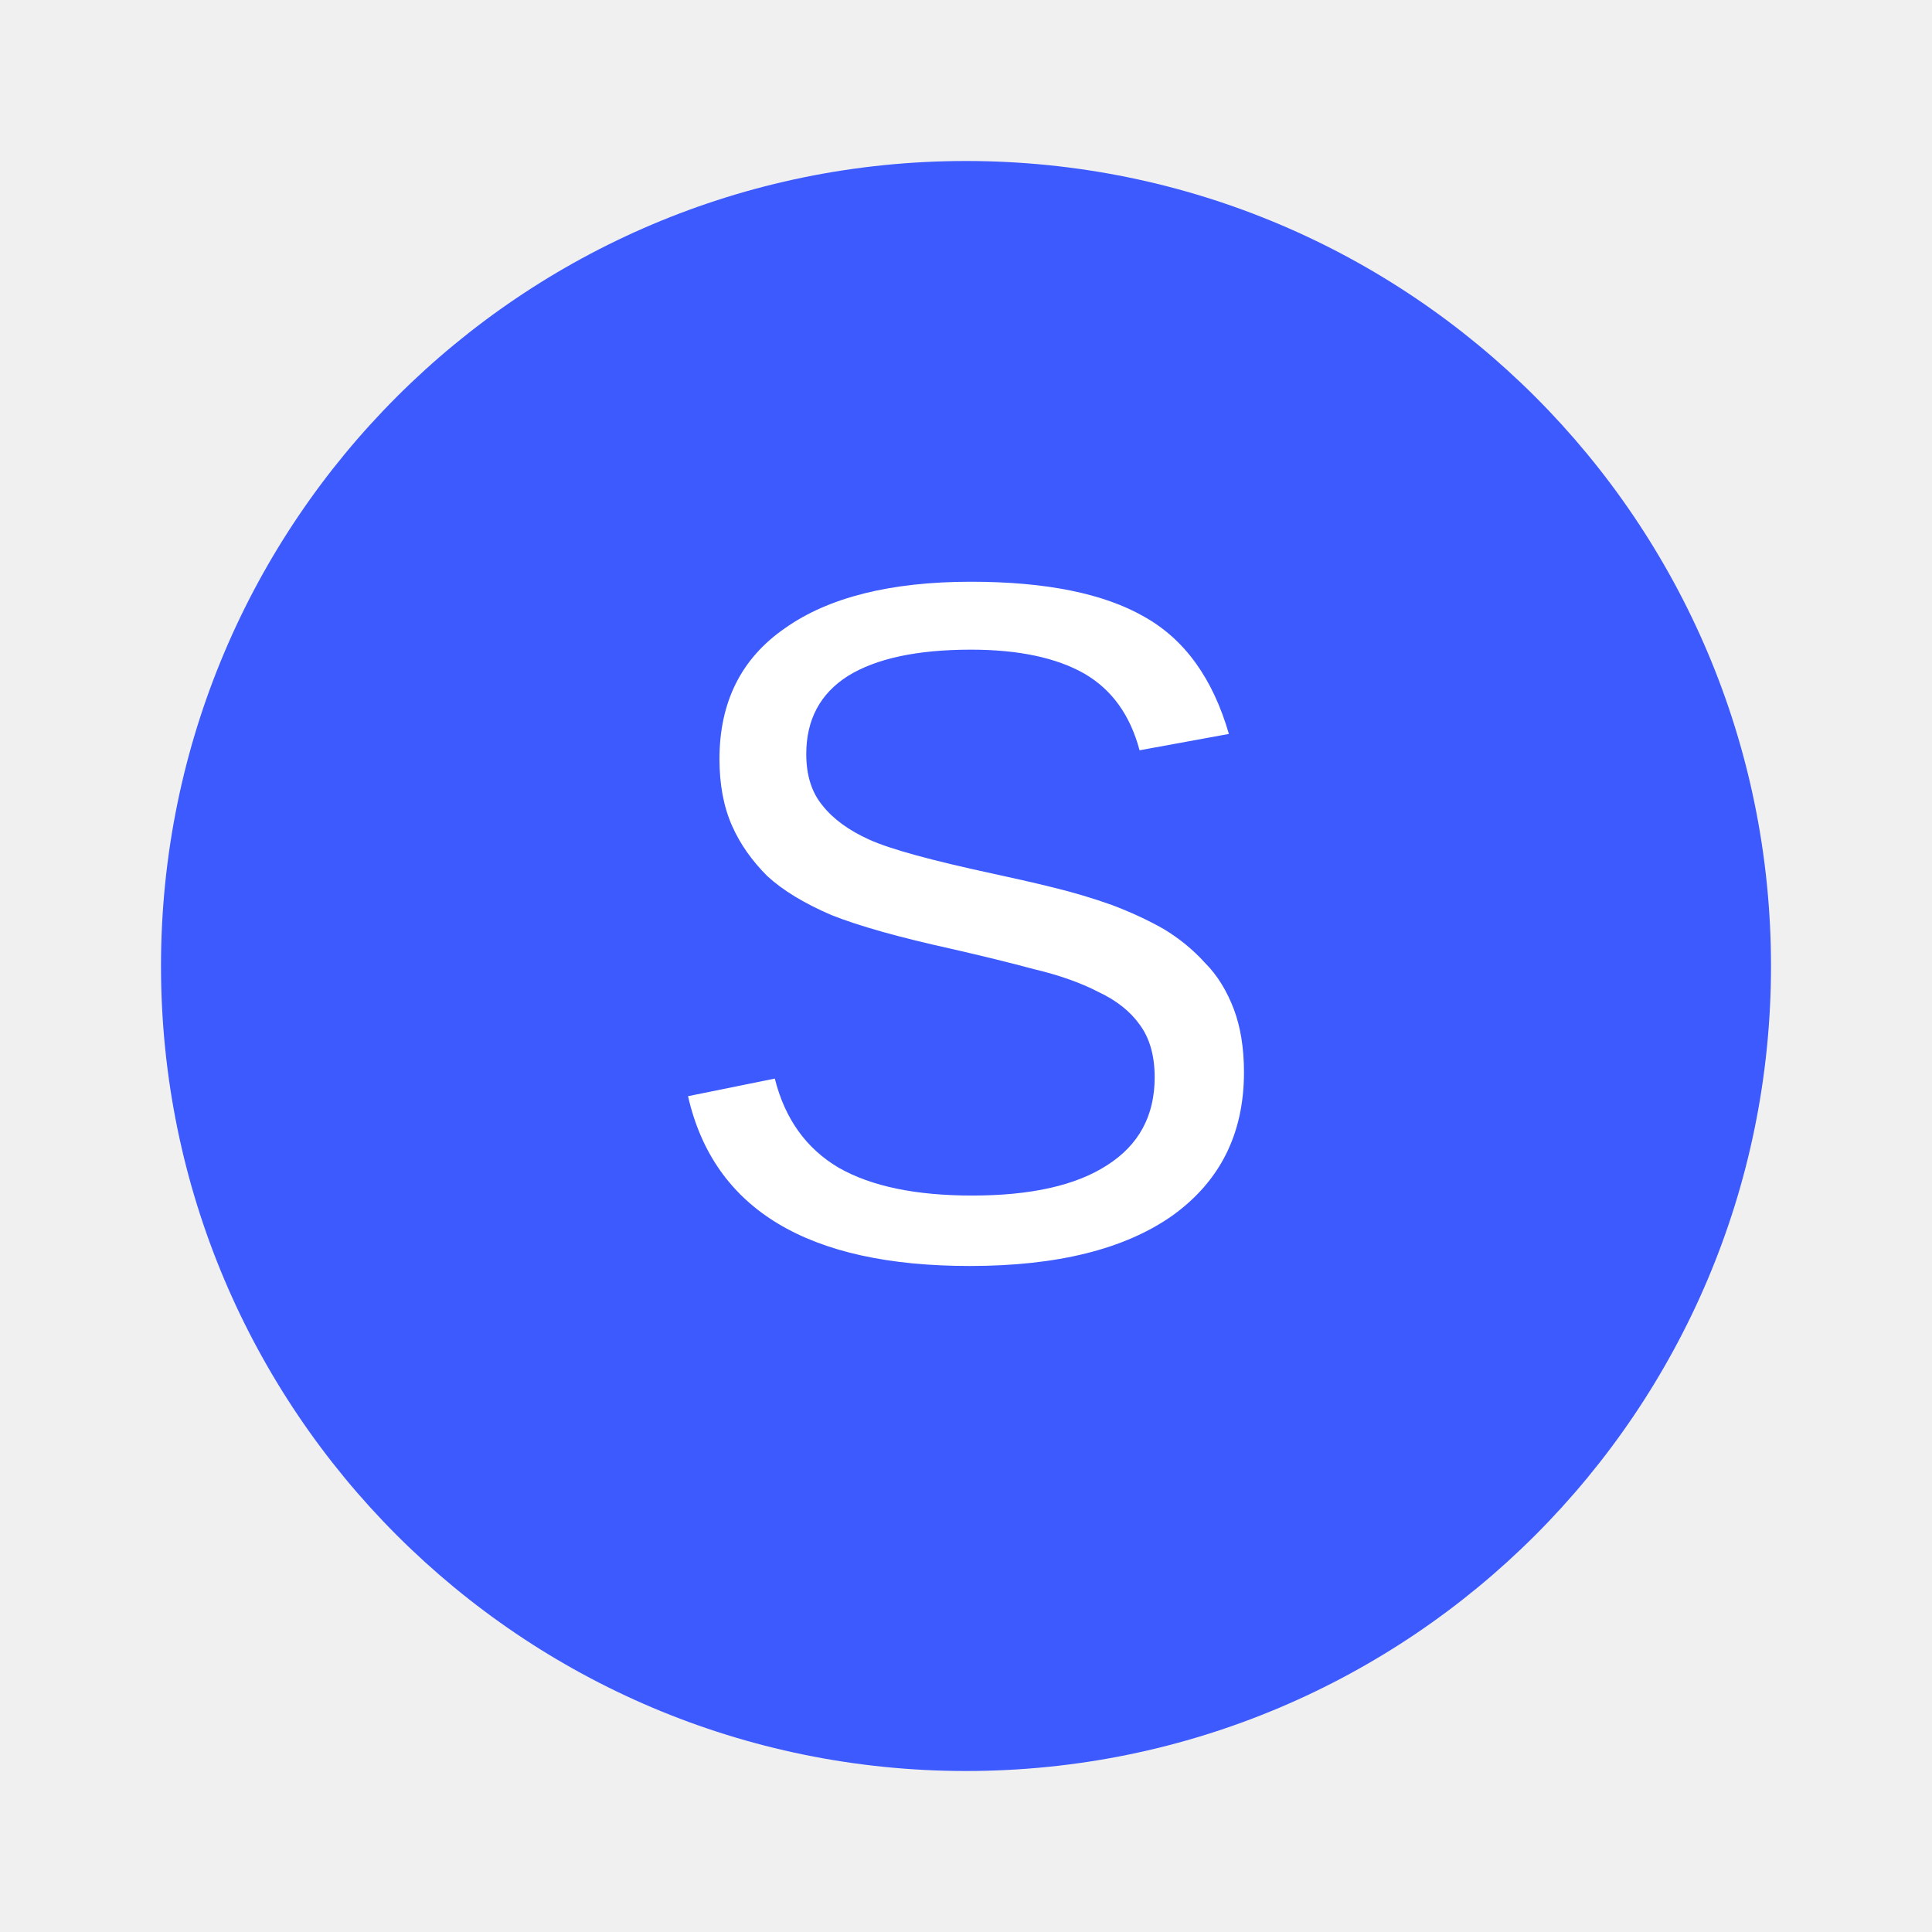
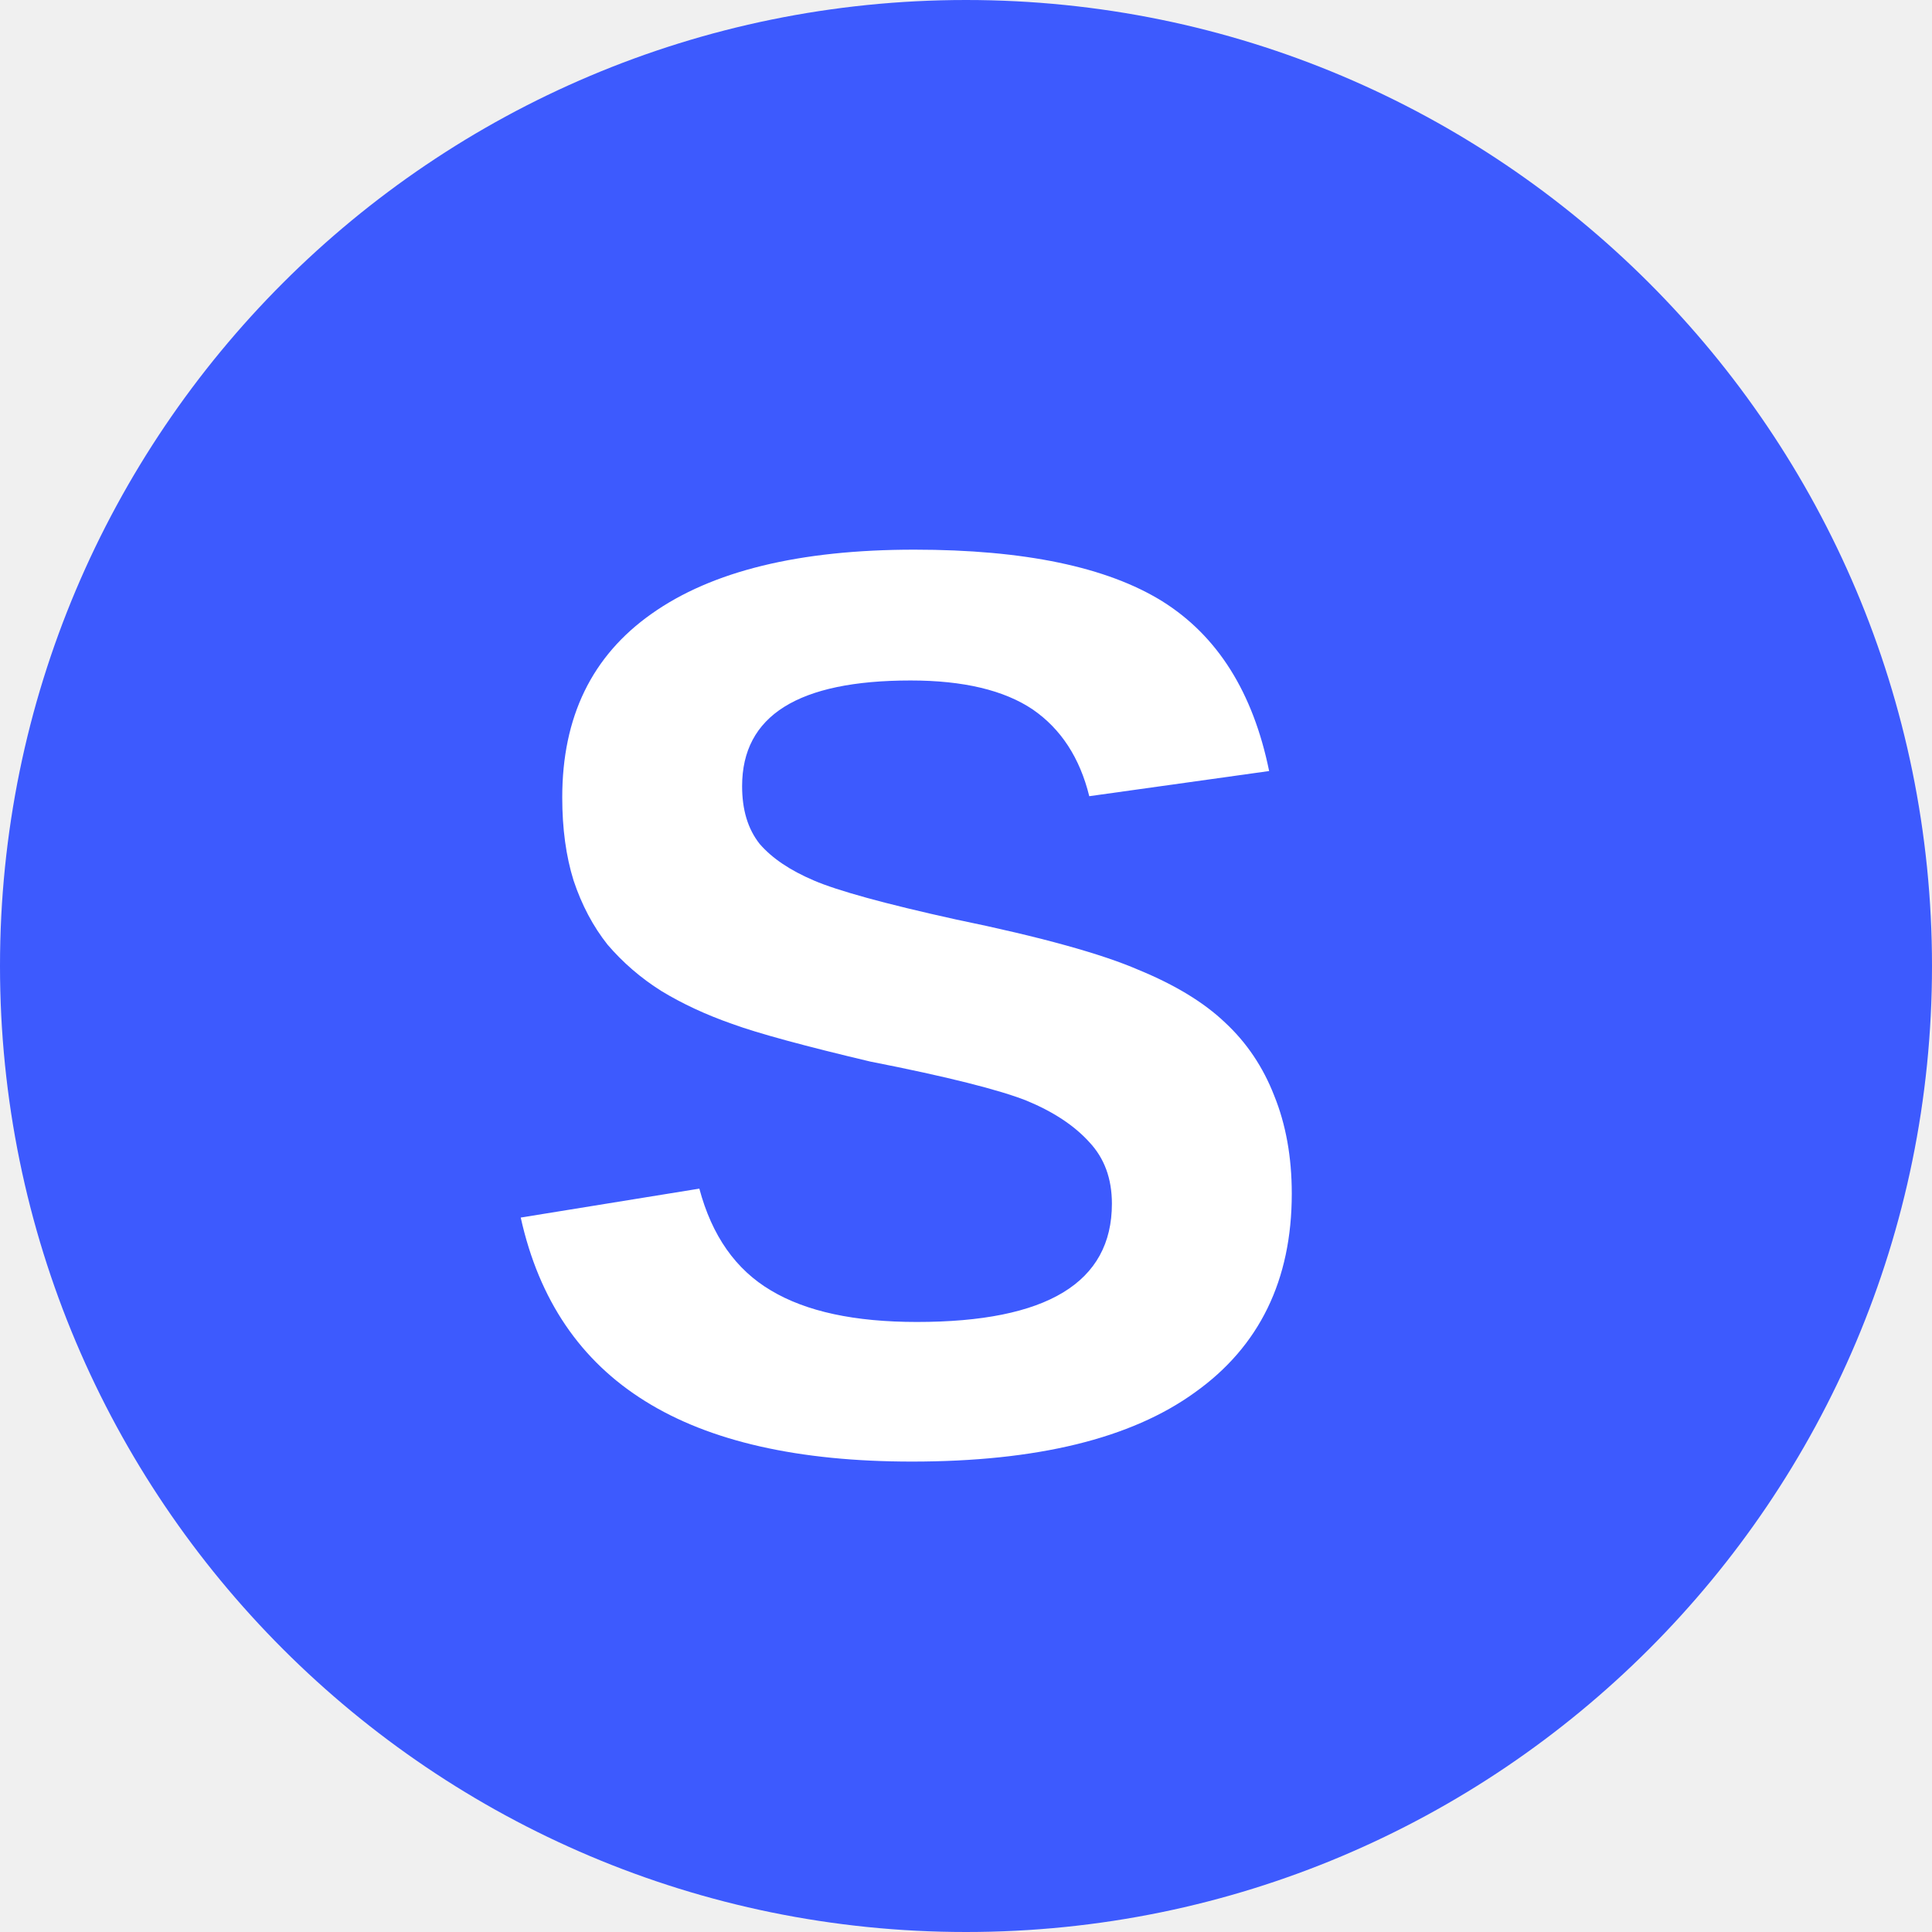
- <svg xmlns="http://www.w3.org/2000/svg" width="24" height="24" viewBox="0 0 24 24">
-   <circle cx="12" cy="12" r="10" fill="#3d5afe" />
-   <text x="50%" y="50%" text-anchor="middle" fill="white" font-size="12" font-family="Arial" dy=".3em">S</text>
+ <svg xmlns="http://www.w3.org/2000/svg" width="24px" height="24px" viewBox="0 0 24 24" version="1.1">
+   <circle fill="#3d5afe" cx="12" cy="12" r="12" />
+   <text font-family="Arial, Helvetica, sans-serif" font-size="16" font-weight="bold" fill="#FFFFFF">
+     <tspan x="6" y="18">S</tspan>
+   </text>
</svg>
